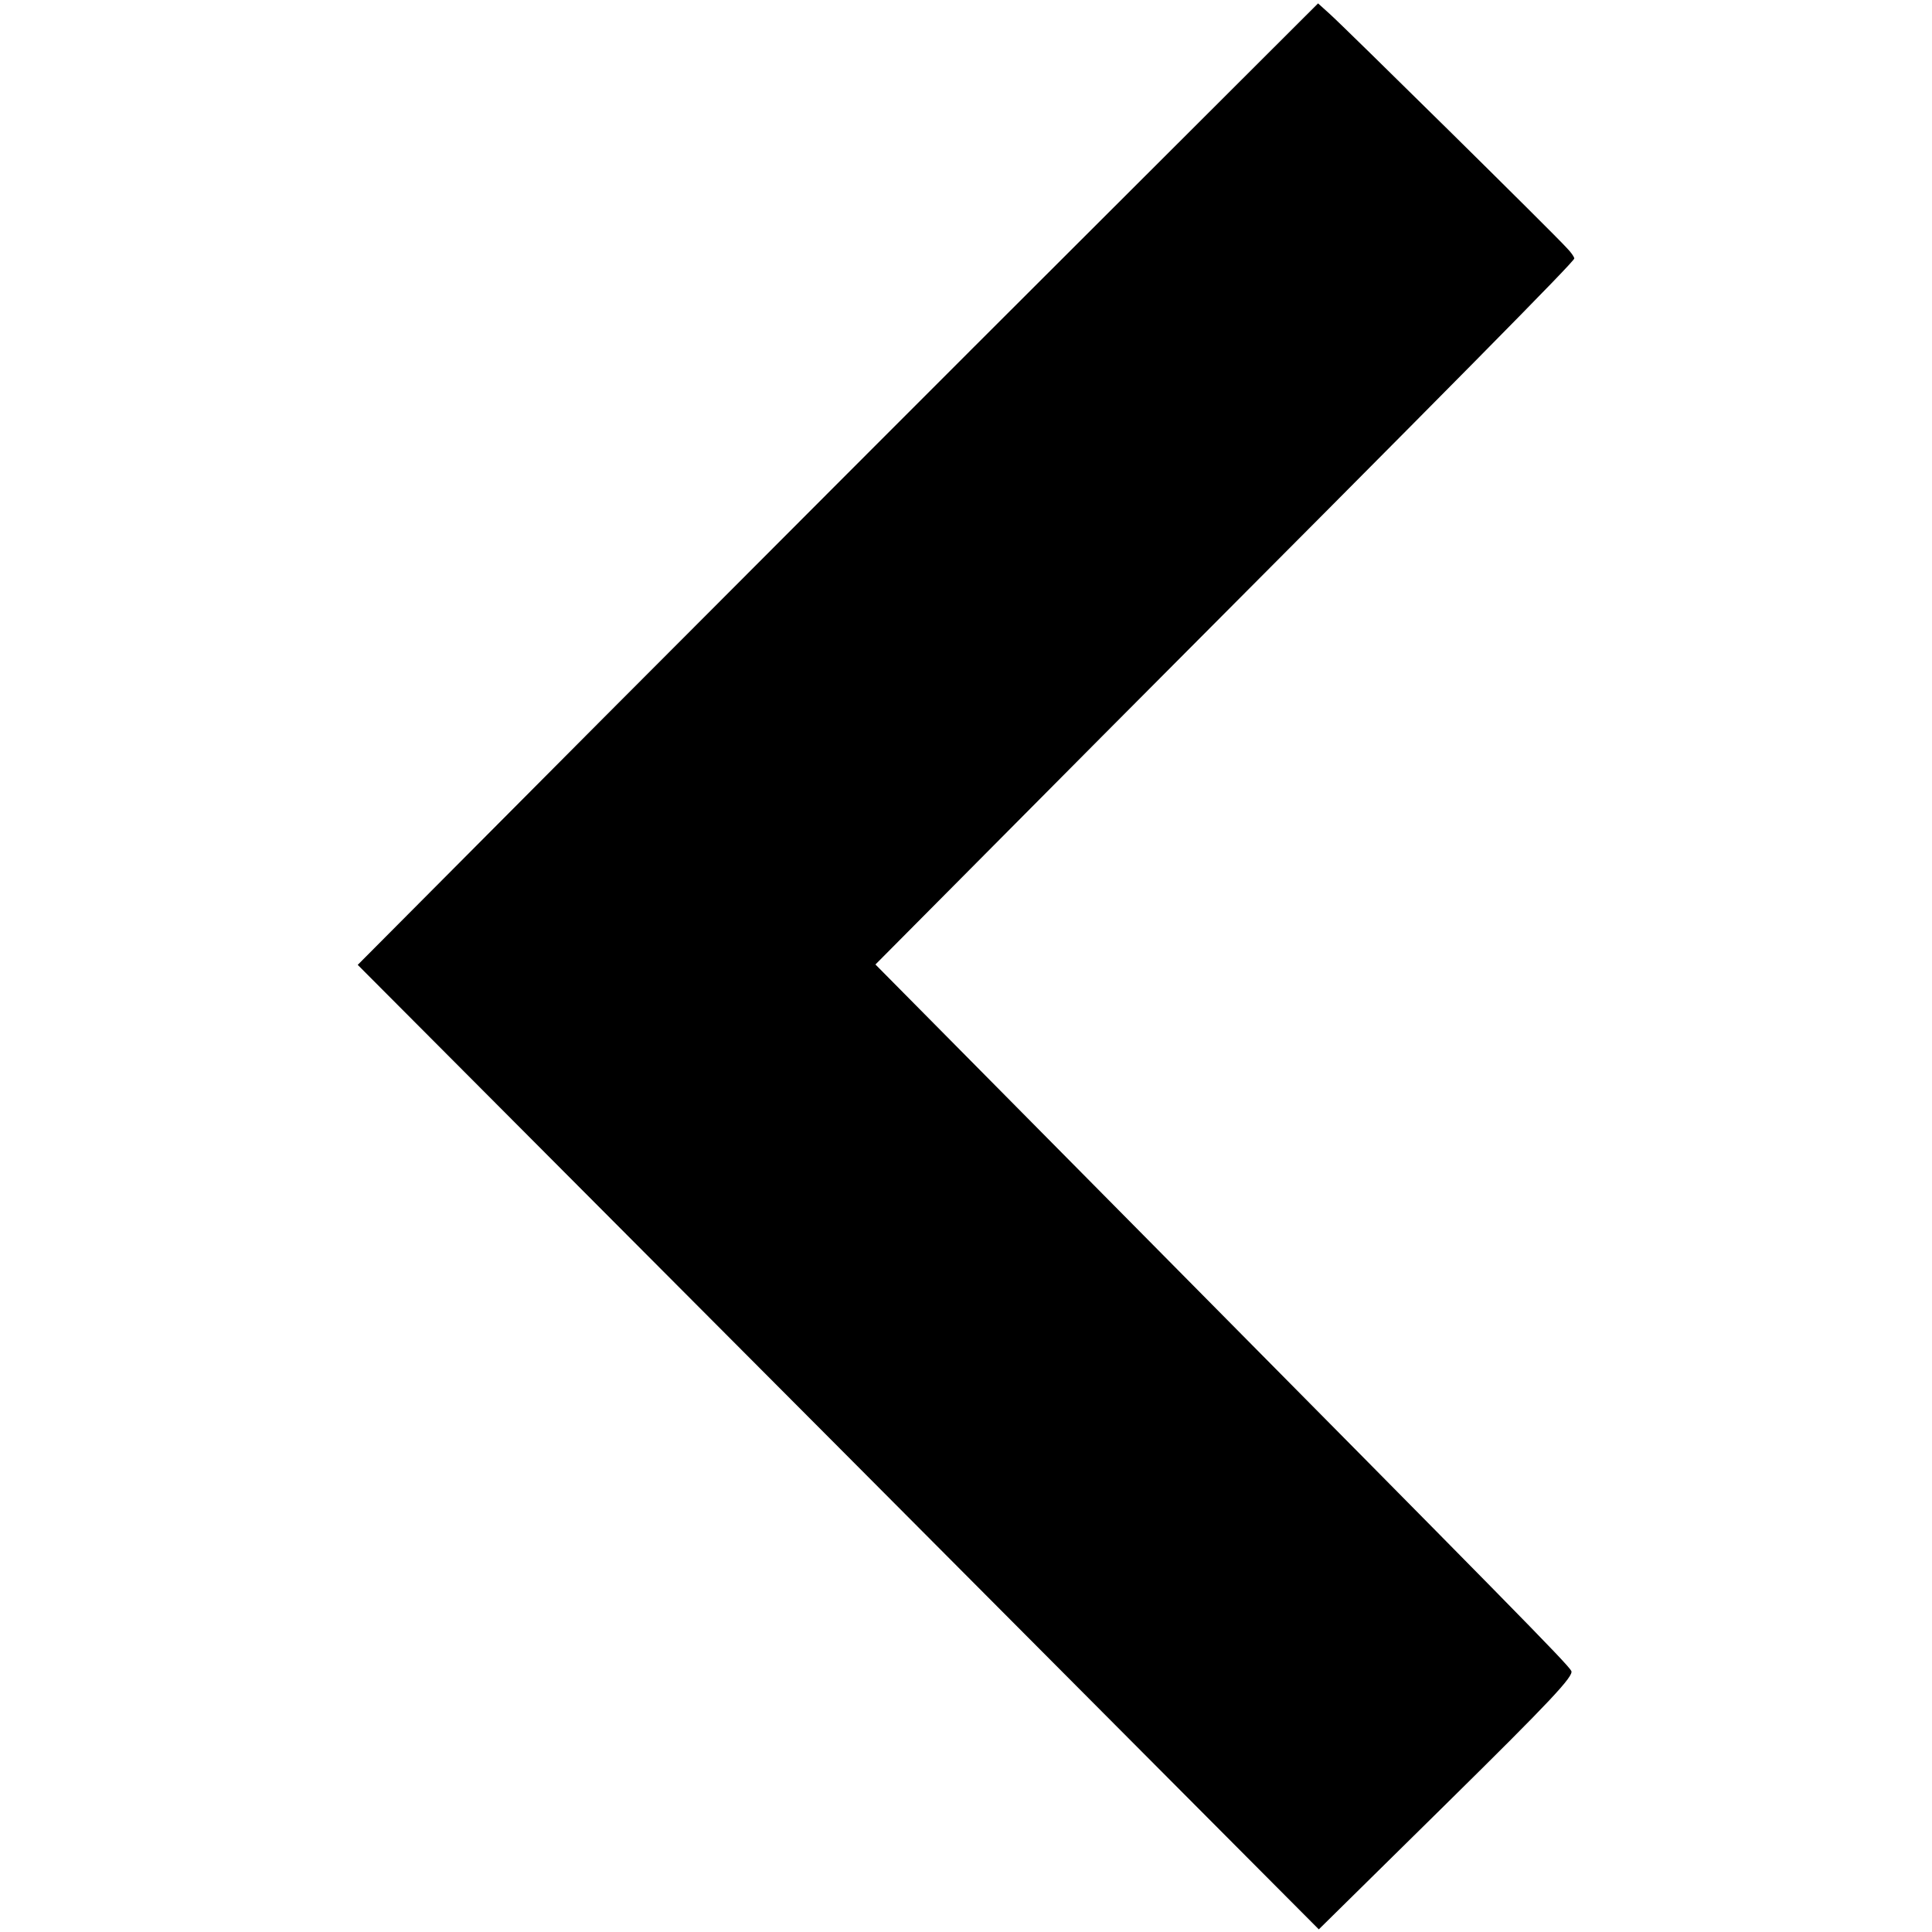
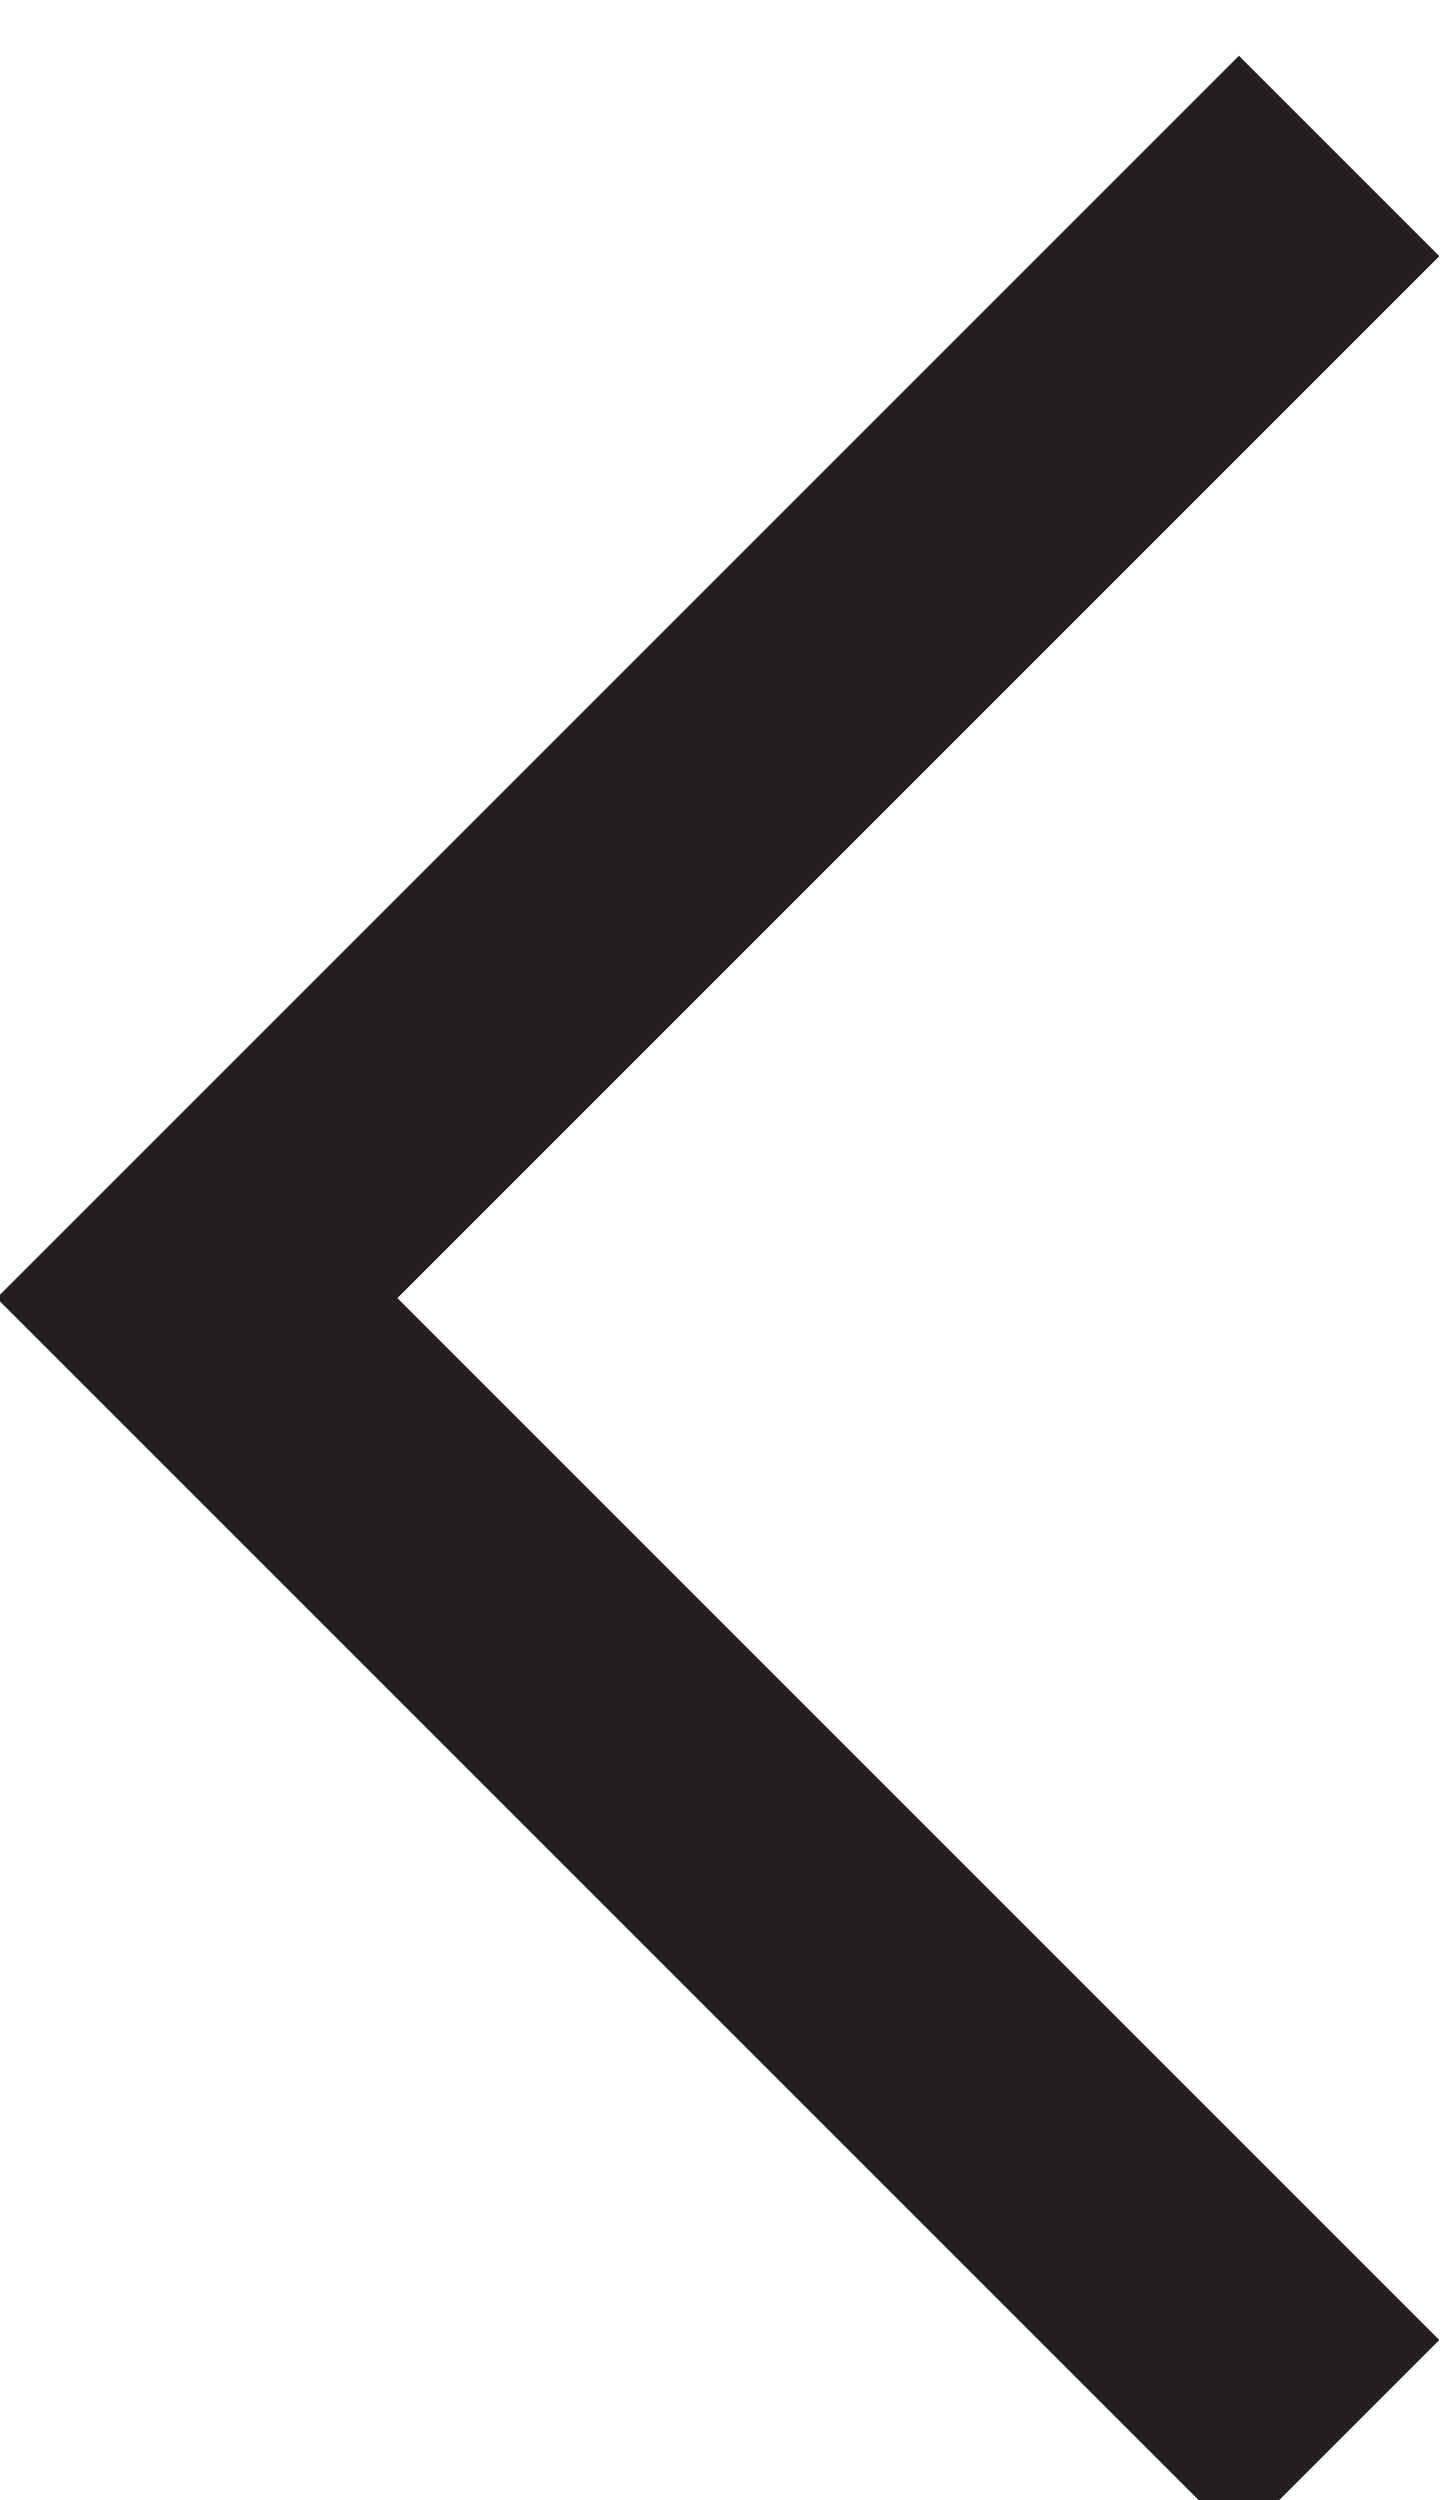
- <svg xmlns="http://www.w3.org/2000/svg" version="1.0" width="512pt" height="512pt" viewBox="0 0 512 512" preserveAspectRatio="xMidYMid meet">
-   <g transform="translate(0,512) scale(0.1,-0.1)" fill="#000000" stroke="none">
-     <path d="M2874 4493 c-341 -340 -913 -913 -1273 -1274 l-653 -656 1274 -1278 1273 -1278 339 334 c274 270 338 338 330 351 -10 19 -166 177 -1152 1173 l-692 699 602 606 c959 962 1250 1257 1250 1265 0 4 -9 17 -20 28 -29 33 -592 588 -628 620 l-31 28 -619 -618z" />
-   </g>
+ <svg xmlns="http://www.w3.org/2000/svg" enable-background="new 0 0 15 26" height="26px" id="Layer_1" version="1.1" viewBox="0 0 15 26" width="15px" xml:space="preserve">
+   <polygon fill="#231F20" points="12.885,0.58 14.969,2.664 4.133,13.5 14.969,24.336 12.885,26.42 2.049,15.584 -0.035,13.5 " />
</svg>
